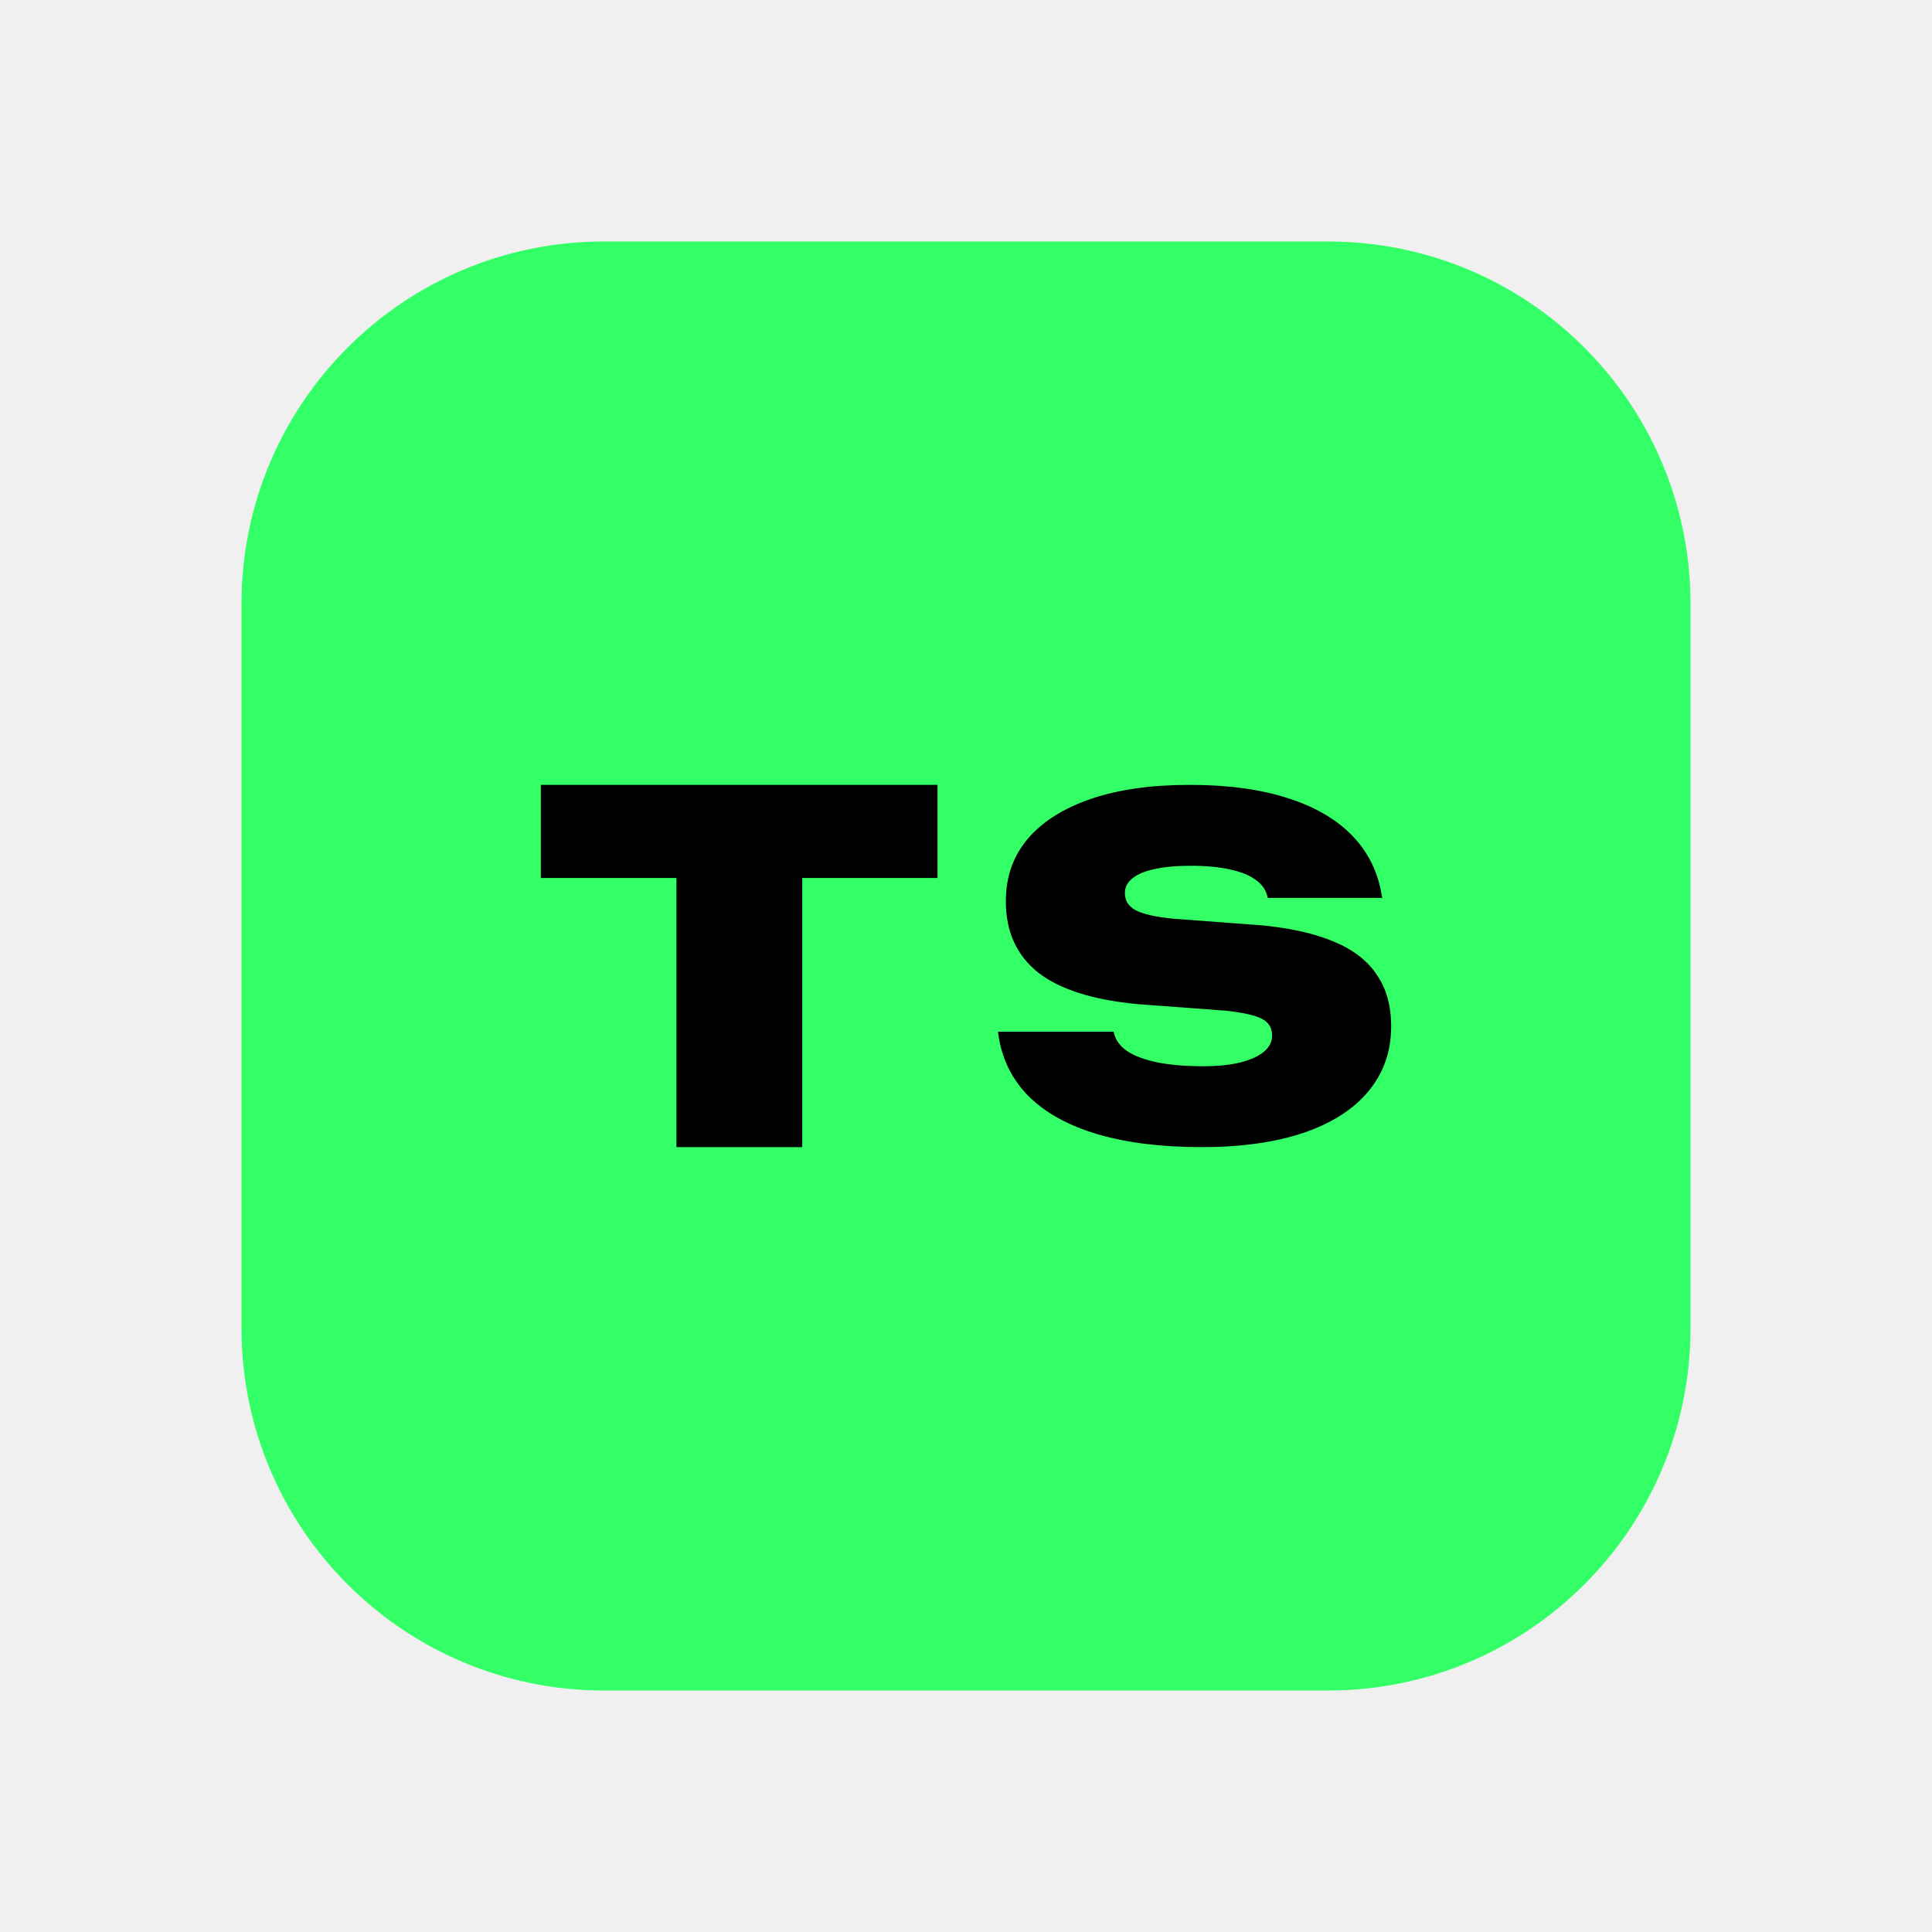
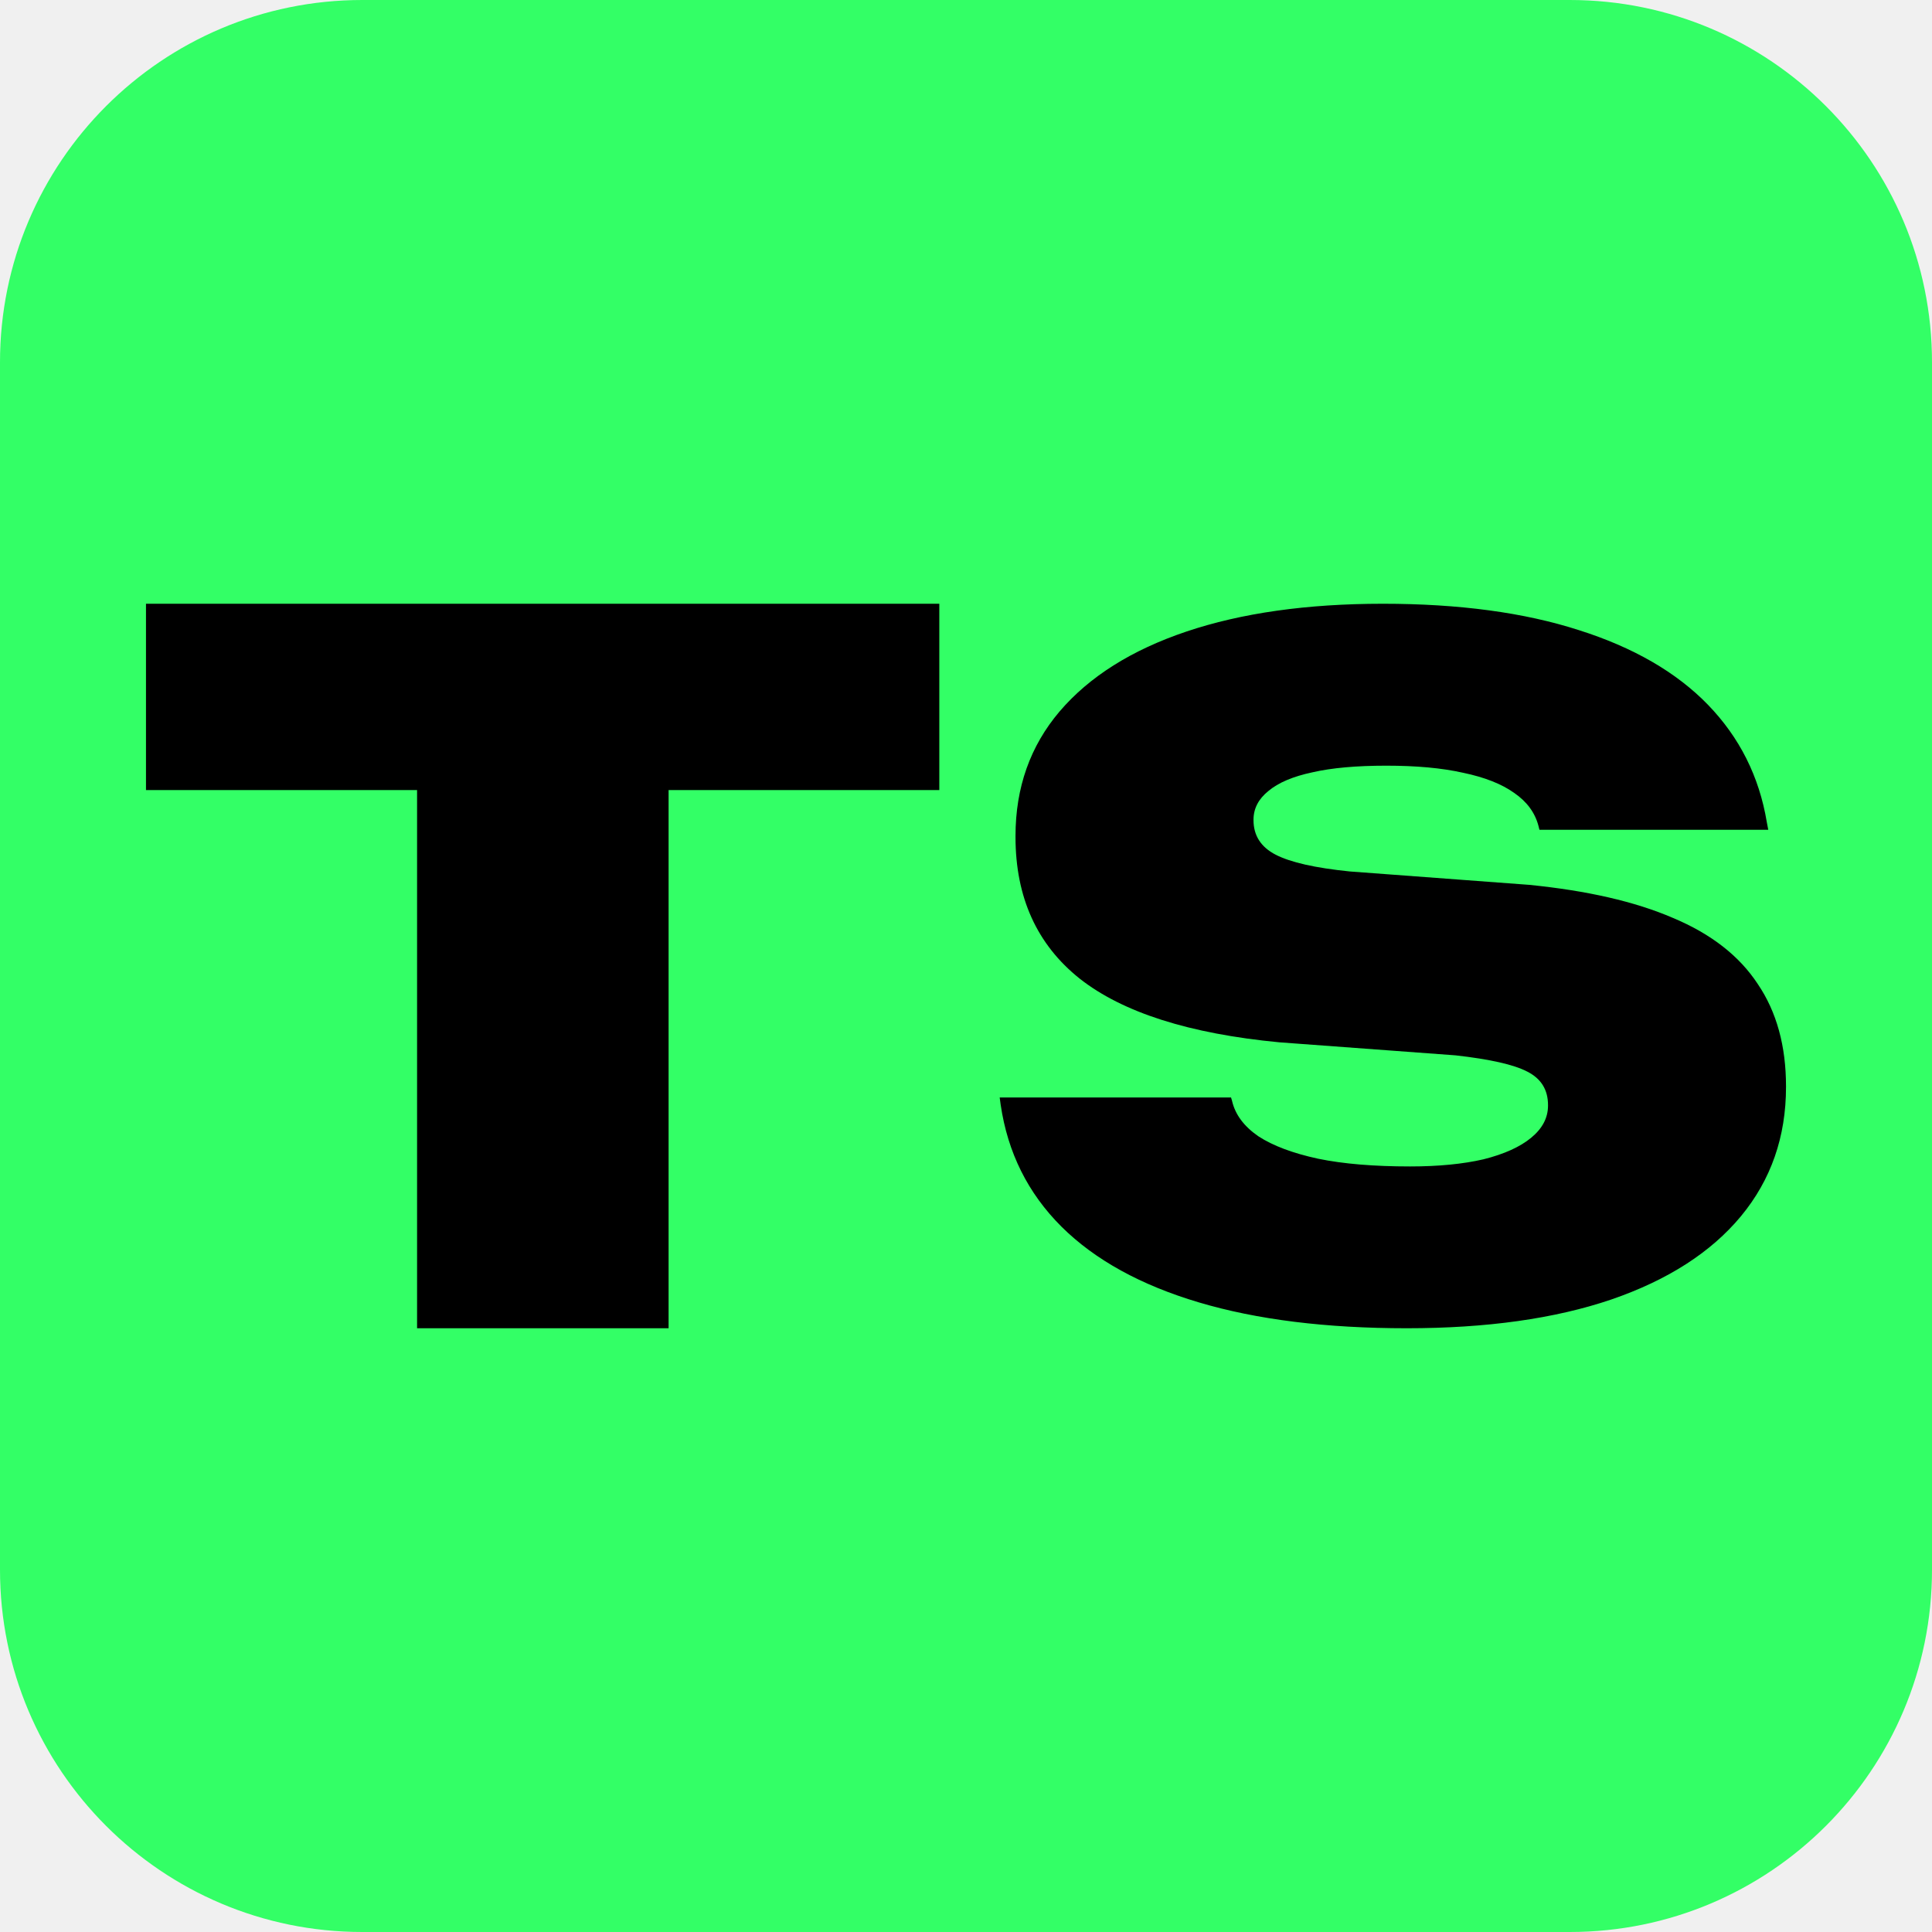
<svg xmlns="http://www.w3.org/2000/svg" width="16" height="16" viewBox="0 0 16 16" fill="none">
-   <rect x="2" y="2" width="12" height="12" rx="3" fill="#33FF66" />
-   <path d="M5.602 9.5V7.271H4.479V6.5H7.764V7.271H6.644V9.5H5.602Z" fill="black" />
-   <path d="M9.95 9.5C9.617 9.5 9.33 9.464 9.09 9.393C8.849 9.322 8.659 9.217 8.52 9.08C8.382 8.941 8.298 8.772 8.269 8.574L8.265 8.544H9.222L9.226 8.558C9.24 8.615 9.276 8.664 9.335 8.705C9.396 8.745 9.479 8.776 9.583 8.798C9.688 8.819 9.815 8.83 9.964 8.83C10.082 8.83 10.183 8.82 10.267 8.8C10.353 8.779 10.419 8.749 10.466 8.711C10.512 8.673 10.535 8.628 10.535 8.578V8.576C10.535 8.513 10.507 8.466 10.45 8.437C10.393 8.408 10.294 8.386 10.152 8.37L9.423 8.316C9.05 8.281 8.774 8.193 8.596 8.053C8.419 7.911 8.33 7.715 8.33 7.466V7.462C8.33 7.261 8.391 7.089 8.512 6.946C8.635 6.802 8.811 6.692 9.038 6.615C9.265 6.538 9.536 6.5 9.851 6.5C10.167 6.5 10.437 6.536 10.662 6.609C10.888 6.68 11.066 6.784 11.197 6.919C11.328 7.053 11.409 7.215 11.441 7.404L11.447 7.436H10.499L10.495 7.42C10.481 7.364 10.447 7.319 10.394 7.283C10.343 7.246 10.273 7.219 10.184 7.2C10.095 7.18 9.989 7.17 9.865 7.17C9.742 7.17 9.64 7.179 9.559 7.198C9.479 7.215 9.418 7.241 9.377 7.275C9.336 7.308 9.316 7.348 9.316 7.394V7.396C9.316 7.46 9.346 7.507 9.407 7.539C9.469 7.571 9.571 7.594 9.714 7.608L10.458 7.664C10.697 7.688 10.895 7.733 11.053 7.801C11.21 7.867 11.327 7.958 11.403 8.074C11.482 8.189 11.521 8.331 11.521 8.499V8.501C11.521 8.707 11.458 8.886 11.334 9.036C11.21 9.186 11.031 9.301 10.797 9.381C10.563 9.46 10.281 9.5 9.95 9.5Z" fill="black" />
+   <g clip-path="url(#clip0_157_6207)">
+     <rect width="16" height="16" rx="3" fill="#33FF66" />
+     <path d="M3.454 11V6.543H1.209V5H7.779V6.543H5.537V11H3.454Z" fill="black" />
+     <path d="M11.65 11C10.984 11 10.41 10.929 9.929 10.786C9.448 10.643 9.068 10.434 8.791 10.159C8.513 9.882 8.345 9.545 8.287 9.148L8.279 9.089H10.195L10.203 9.116C10.229 9.23 10.302 9.328 10.421 9.41C10.542 9.489 10.708 9.551 10.916 9.596C11.125 9.639 11.379 9.66 11.678 9.66C11.913 9.66 12.116 9.64 12.285 9.601C12.457 9.558 12.589 9.498 12.681 9.422C12.774 9.345 12.82 9.257 12.82 9.156V9.152C12.82 9.025 12.763 8.933 12.649 8.875C12.536 8.816 12.338 8.772 12.055 8.74L10.595 8.632C9.85 8.561 9.298 8.385 8.942 8.105C8.587 7.822 8.41 7.431 8.41 6.931V6.923C8.41 6.522 8.532 6.178 8.775 5.892C9.021 5.604 9.371 5.383 9.826 5.23C10.281 5.077 10.823 5 11.452 5C12.084 5 12.624 5.073 13.074 5.218C13.526 5.361 13.883 5.567 14.145 5.837C14.406 6.107 14.569 6.43 14.632 6.809L14.644 6.872H12.749L12.741 6.84C12.712 6.729 12.644 6.638 12.539 6.566C12.435 6.492 12.295 6.437 12.118 6.4C11.941 6.36 11.728 6.341 11.48 6.341C11.234 6.341 11.03 6.359 10.869 6.396C10.708 6.43 10.586 6.482 10.504 6.551C10.422 6.617 10.381 6.696 10.381 6.789V6.792C10.381 6.919 10.442 7.015 10.564 7.078C10.688 7.142 10.893 7.188 11.178 7.217L12.665 7.328C13.144 7.376 13.54 7.466 13.855 7.602C14.17 7.734 14.404 7.916 14.557 8.149C14.713 8.379 14.791 8.662 14.791 8.997V9.002C14.791 9.414 14.667 9.771 14.418 10.072C14.17 10.371 13.812 10.601 13.344 10.762C12.876 10.921 12.311 11 11.65 11Z" fill="black" />
+   </g>
+   <defs>
+     <clipPath id="clip0_157_6207">
+       <rect width="16" height="16" fill="white" />
+     </clipPath>
+   </defs>
</svg>
